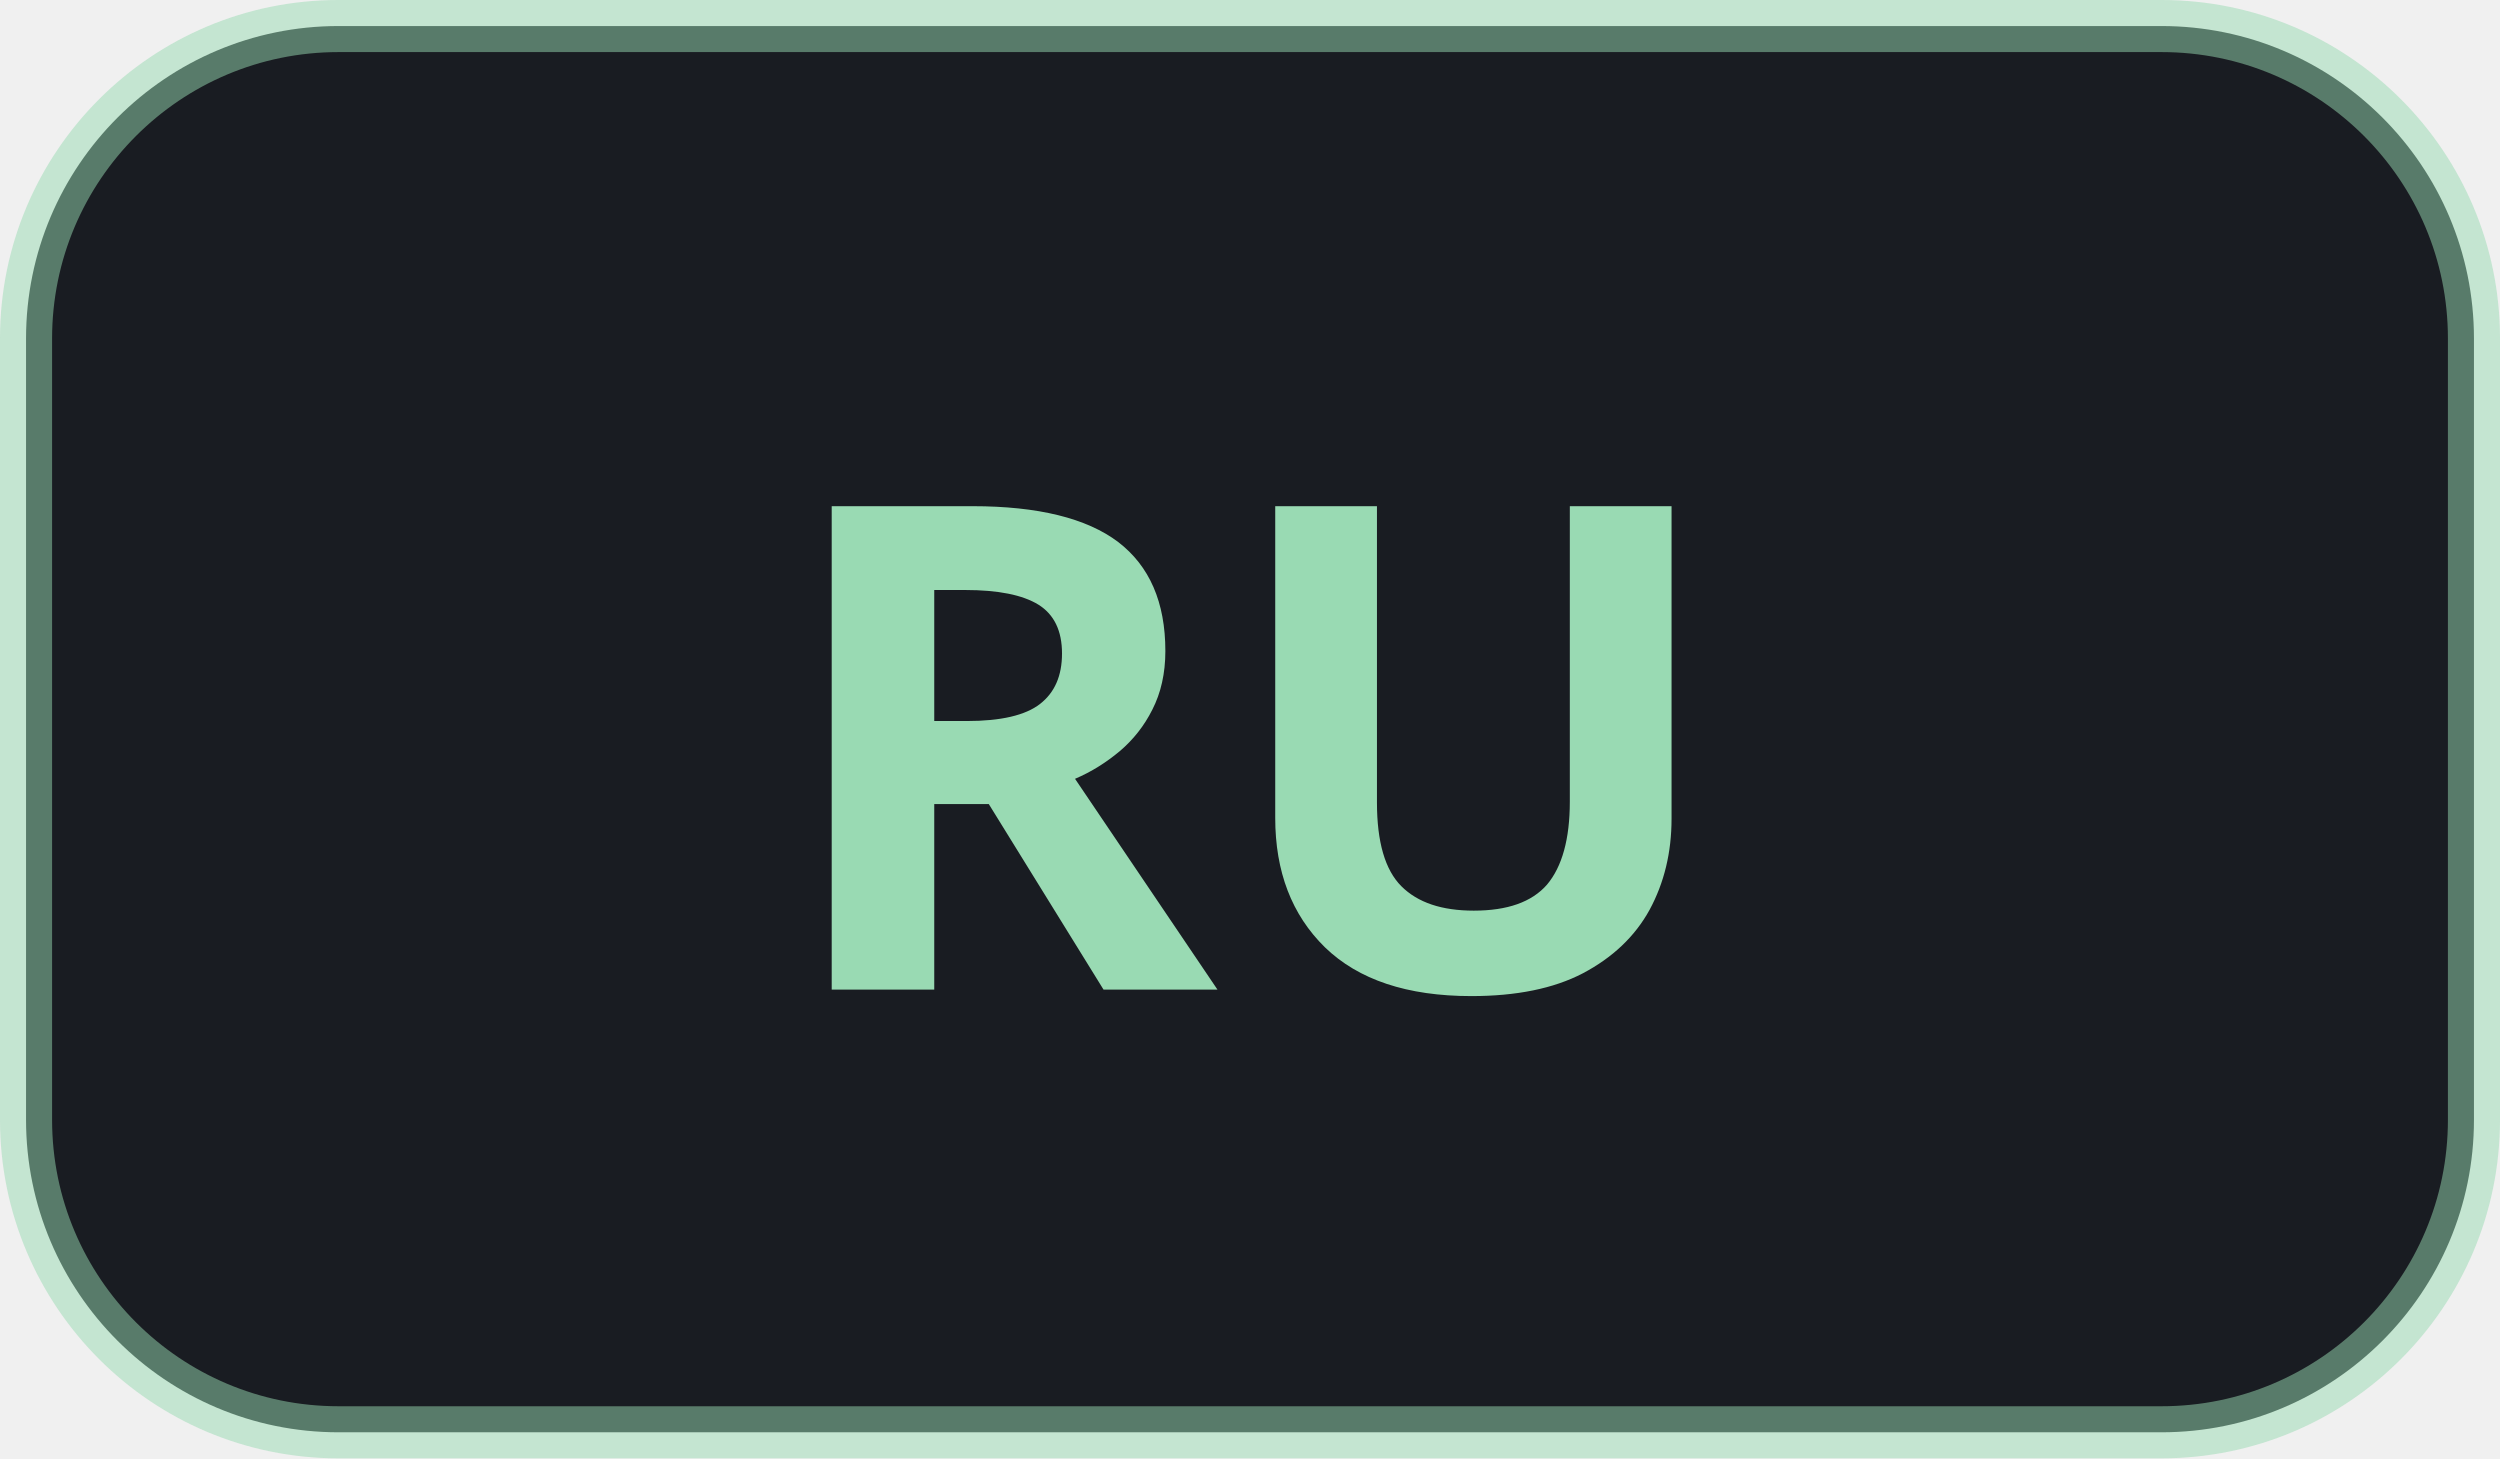
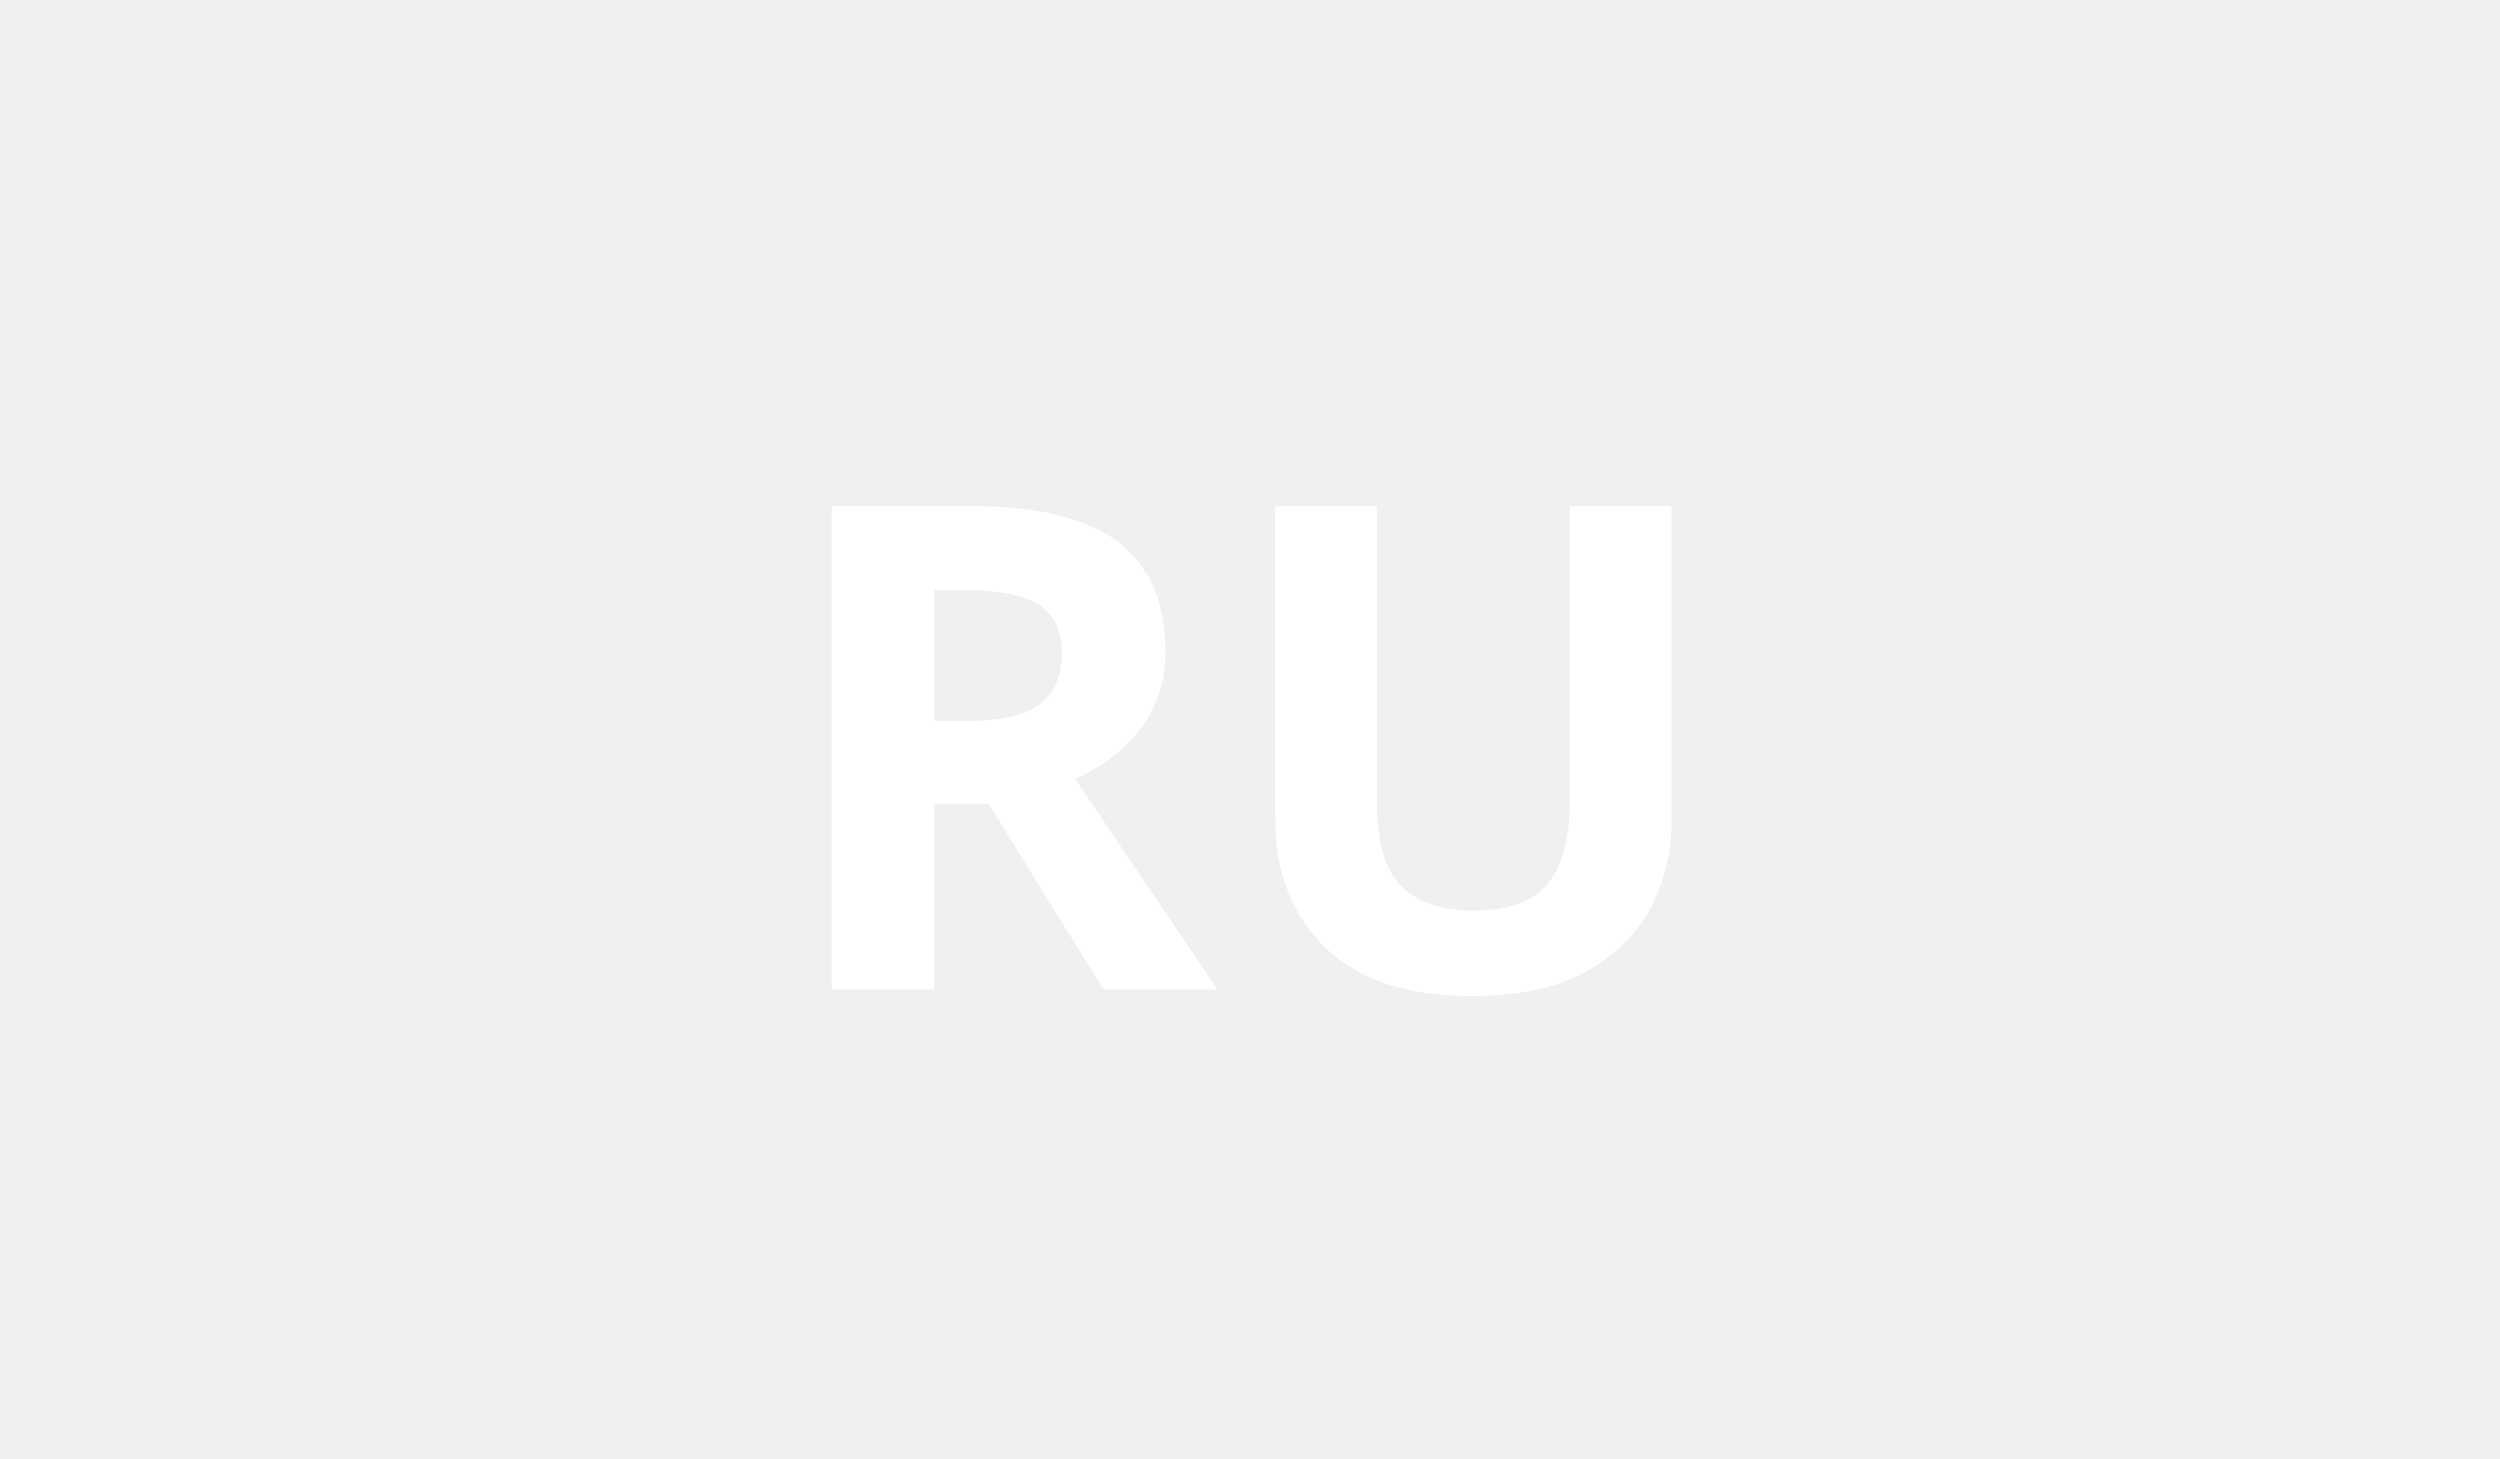
<svg xmlns="http://www.w3.org/2000/svg" width="48" height="28" viewBox="0 0 48 28">
-   <rect x=".5" y=".5" width="47" height="27" rx="6" fill="#191C22" stroke="#99DAB3" stroke-opacity=".5" />
-   <text x="24" y="19" text-anchor="middle" font-family="sans-serif" font-size="13" font-weight="700" fill="#99DAB3">RU</text>
+   <text x="24" y="19" text-anchor="middle" font-family="sans-serif" font-size="13" font-weight="700" fill="#FFFFFF">RU</text>
</svg>
